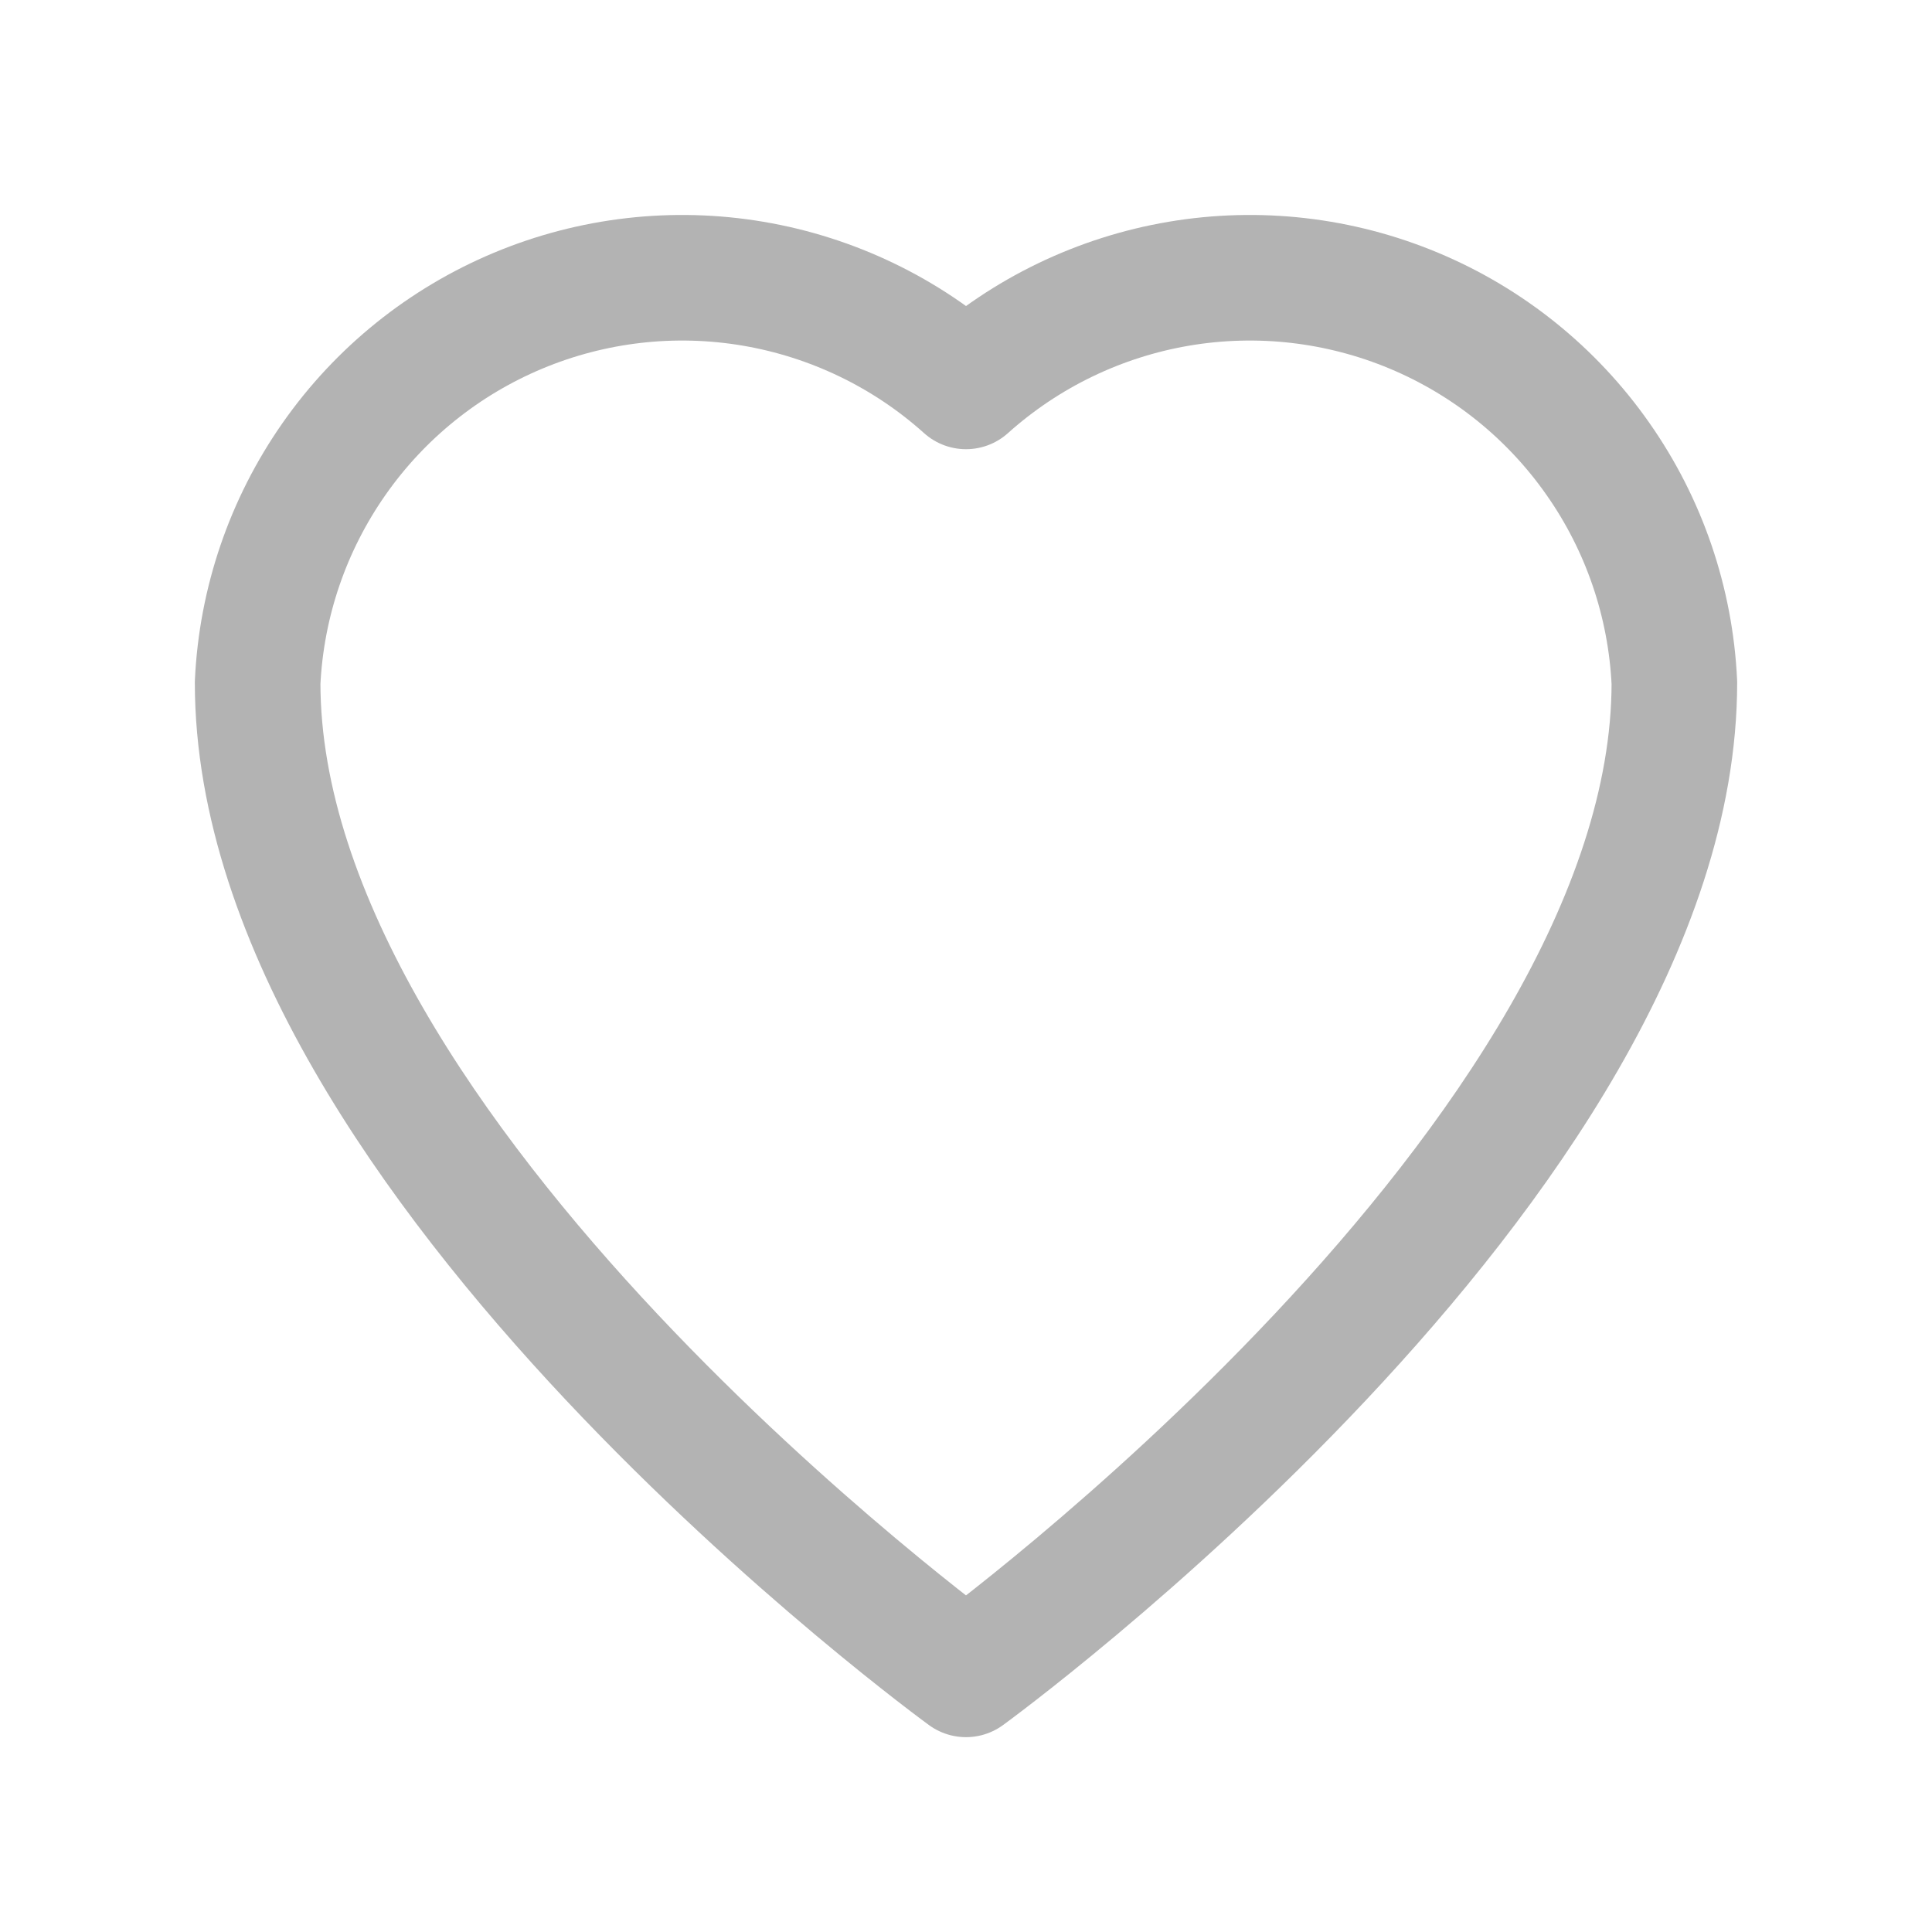
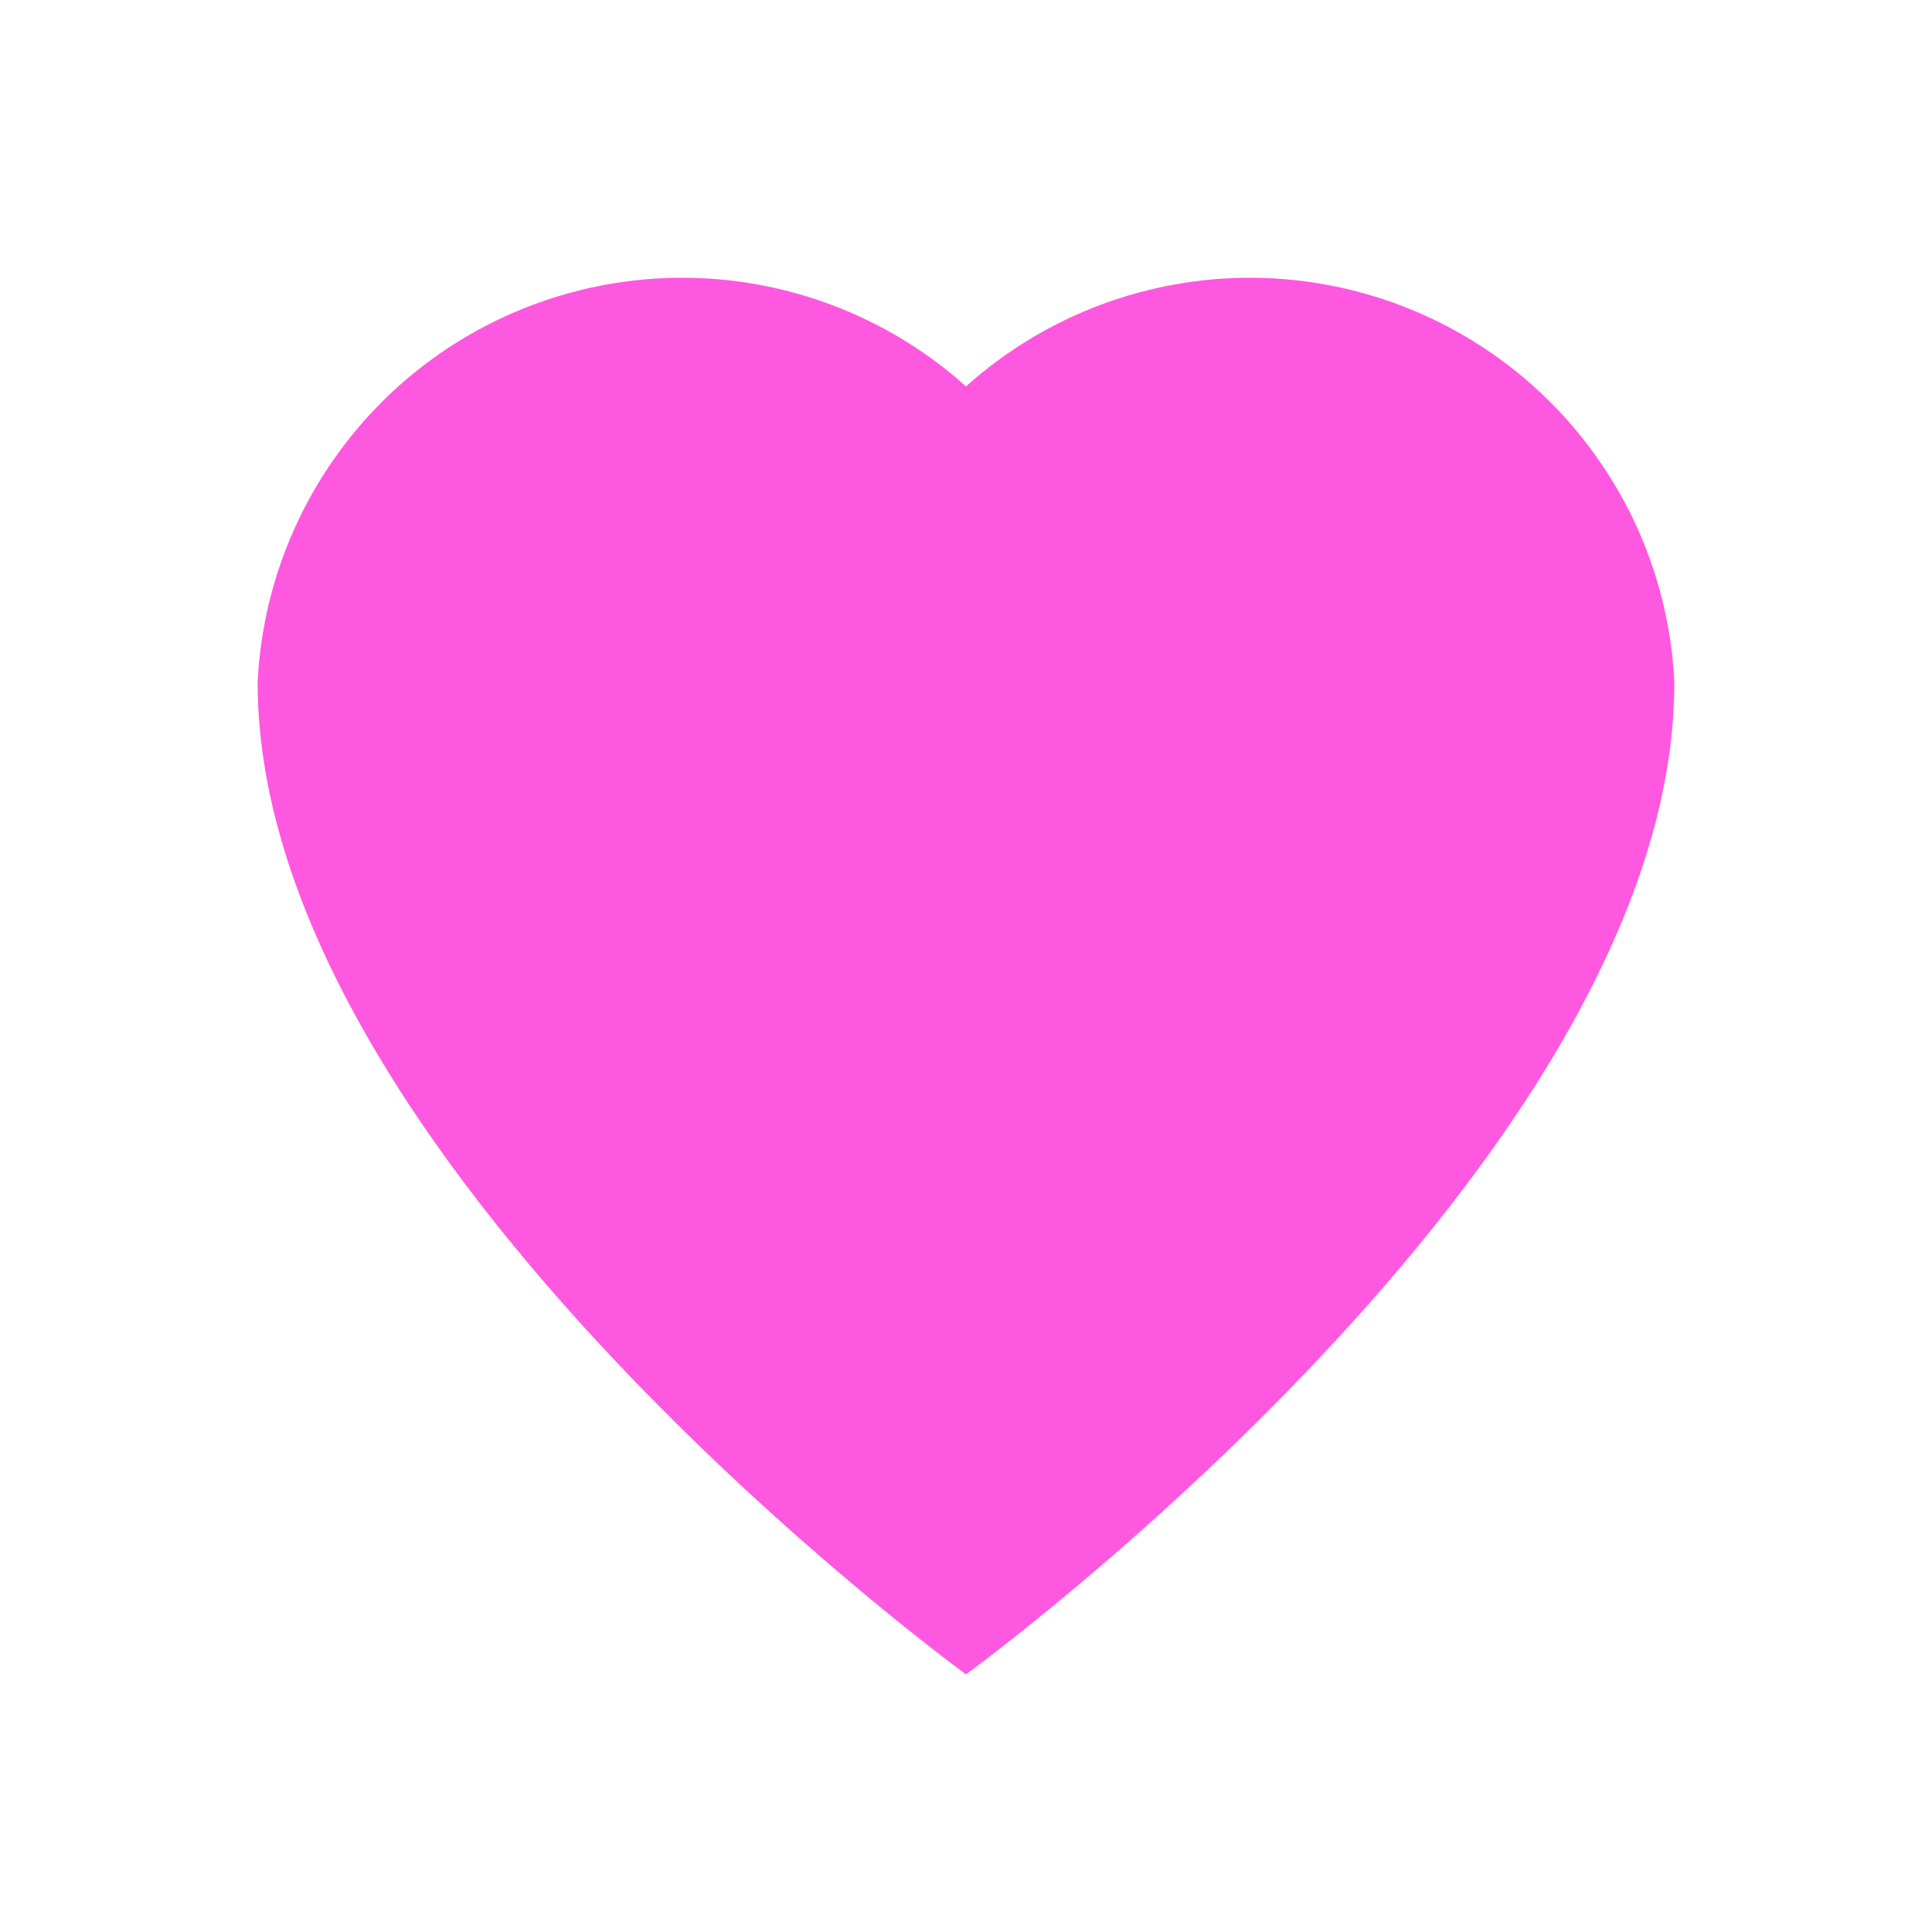
<svg xmlns="http://www.w3.org/2000/svg" width="20" height="20" viewBox="0 0 20 20" fill="none">
-   <path d="M10 17.333C10 17.333 2.667 12 2.667 7.067C2.706 6.235 2.981 5.432 3.458 4.751C3.935 4.069 4.596 3.537 5.364 3.216C6.132 2.895 6.975 2.798 7.796 2.937C8.616 3.076 9.381 3.444 10 4C10.62 3.444 11.384 3.076 12.204 2.937C13.025 2.798 13.868 2.895 14.636 3.216C15.404 3.537 16.065 4.069 16.542 4.751C17.02 5.432 17.294 6.235 17.333 7.067C17.333 12 10 17.333 10 17.333Z" stroke="#B3B3B3" stroke-width="1.3" stroke-linecap="round" stroke-linejoin="round" />
+   <path d="M10 17.333C10 17.333 2.667 12 2.667 7.067C2.706 6.235 2.981 5.432 3.458 4.751C3.935 4.069 4.596 3.537 5.364 3.216C6.132 2.895 6.975 2.798 7.796 2.937C8.616 3.076 9.381 3.444 10 4C10.62 3.444 11.384 3.076 12.204 2.937C13.025 2.798 13.868 2.895 14.636 3.216C15.404 3.537 16.065 4.069 16.542 4.751C17.02 5.432 17.294 6.235 17.333 7.067C17.333 12 10 17.333 10 17.333Z" fill="#FF58E0" stroke="none" />
</svg>
